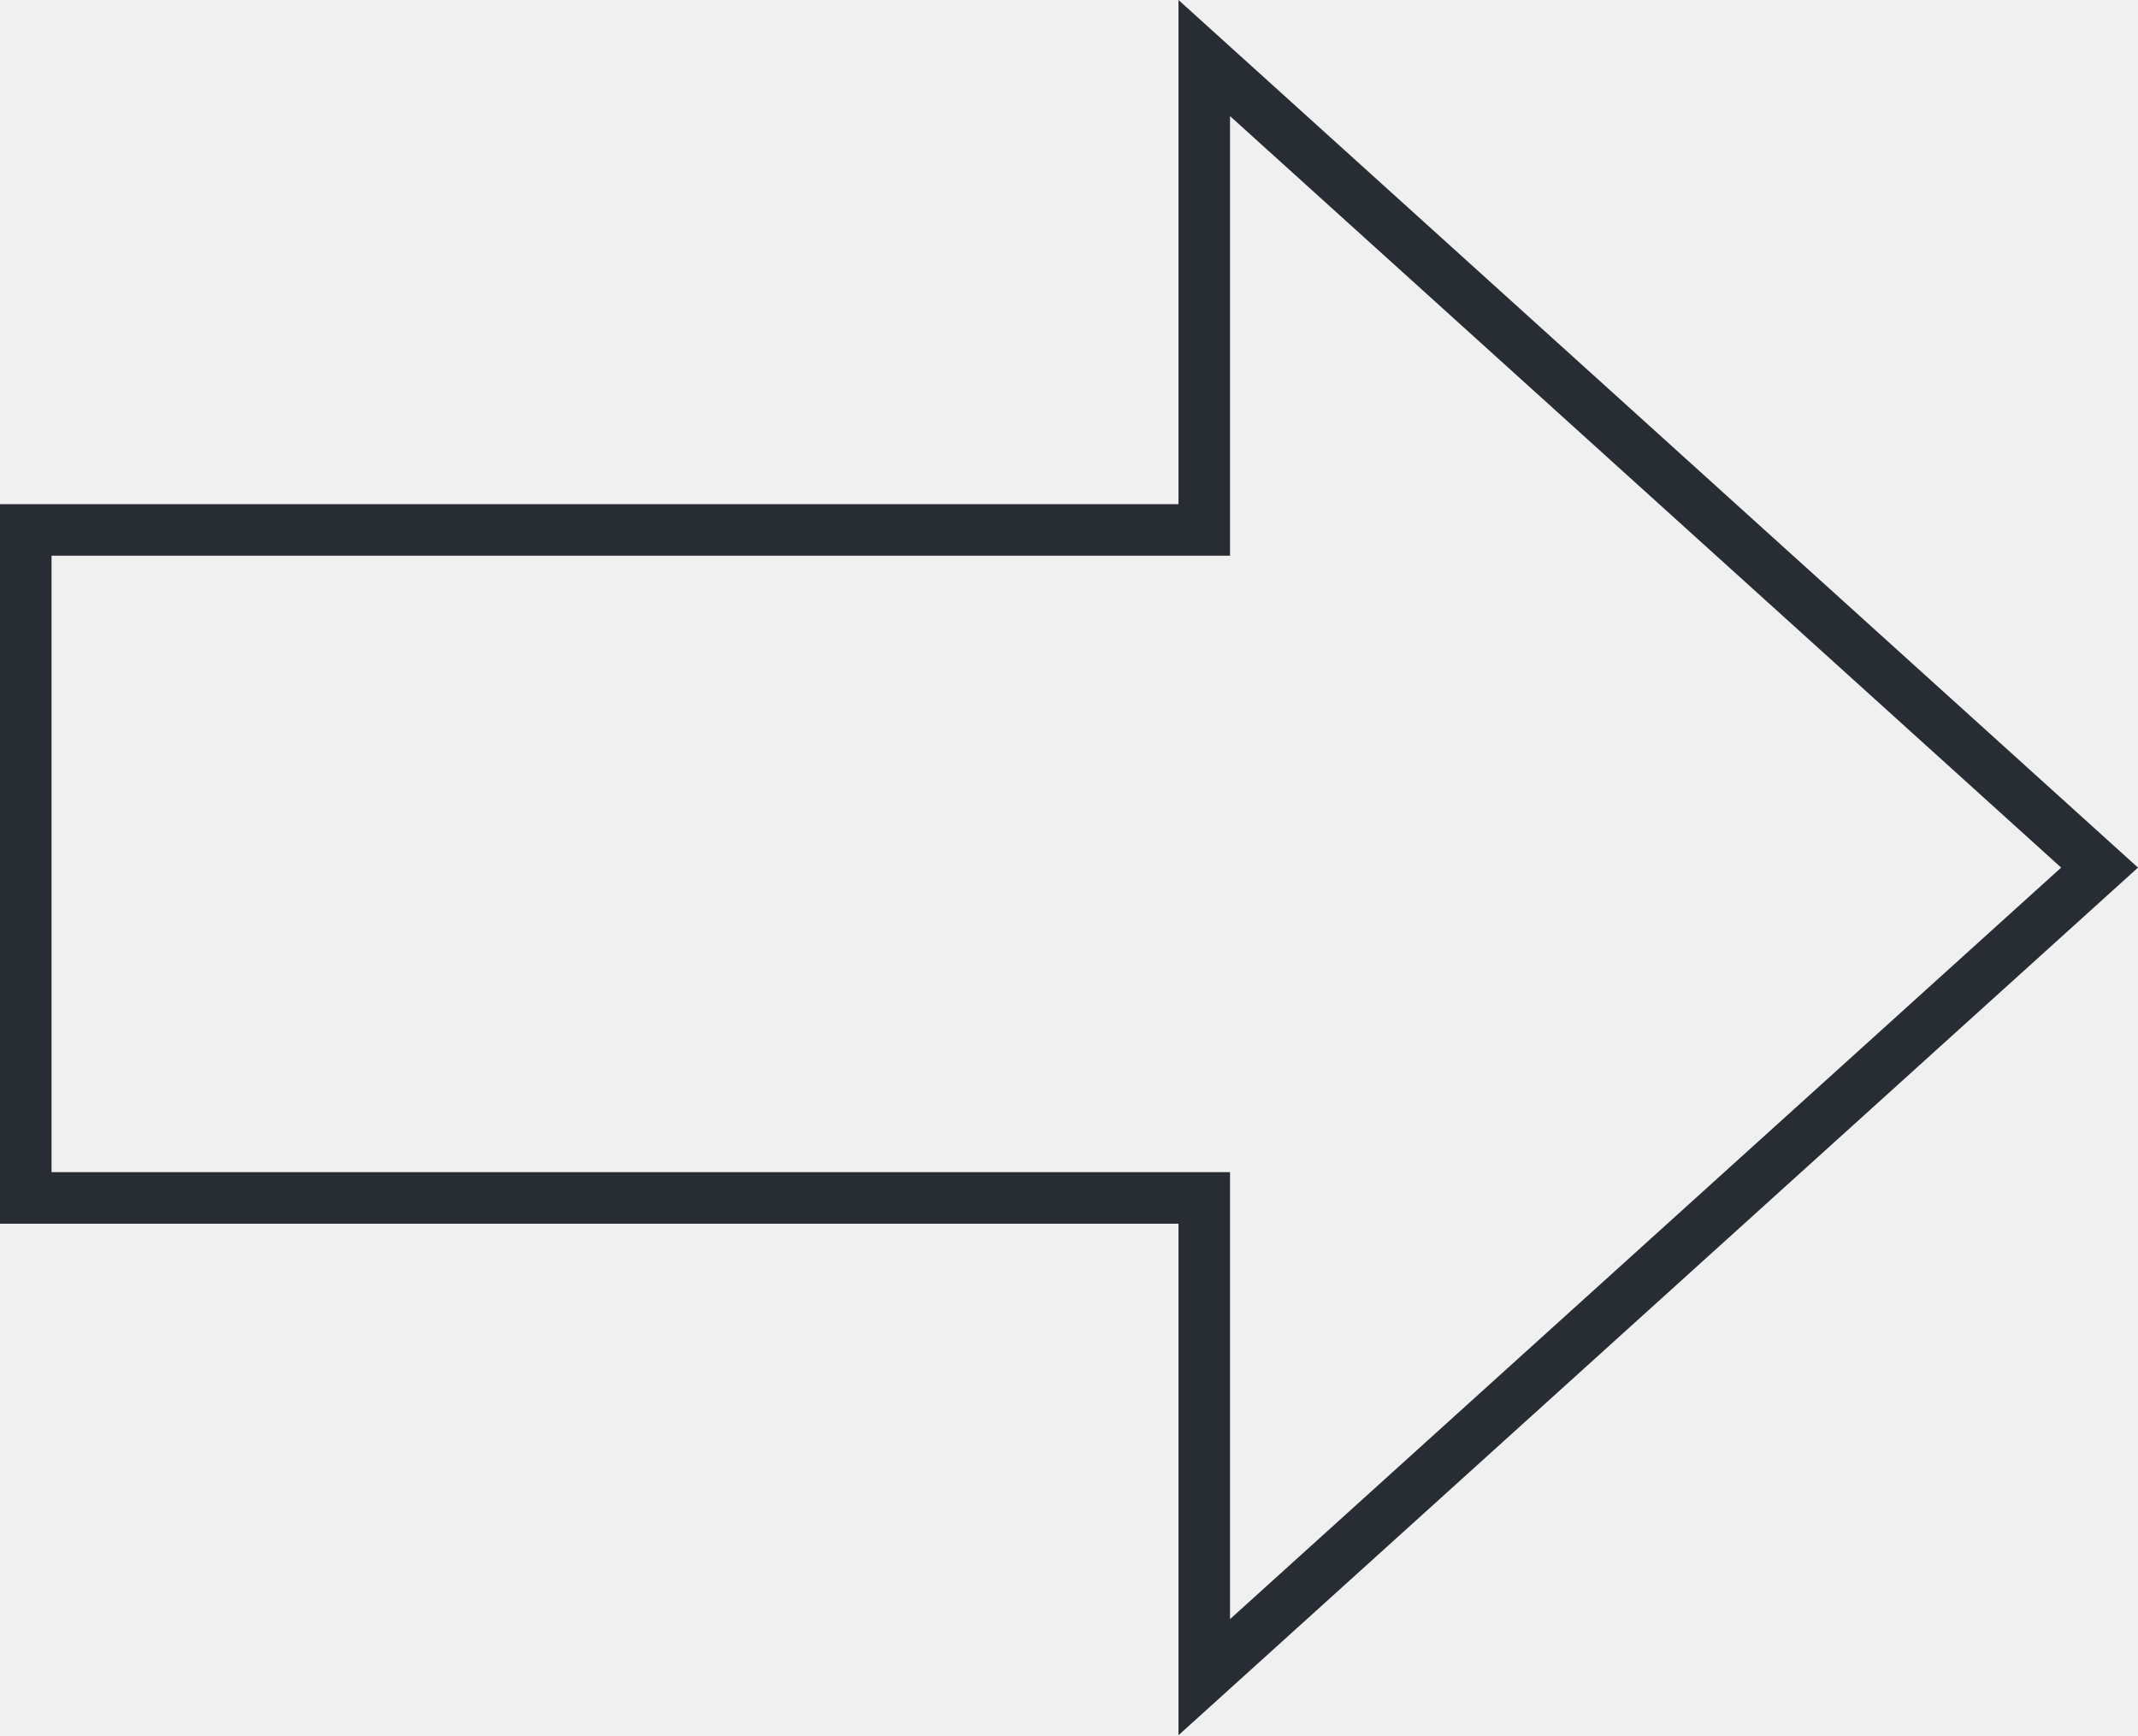
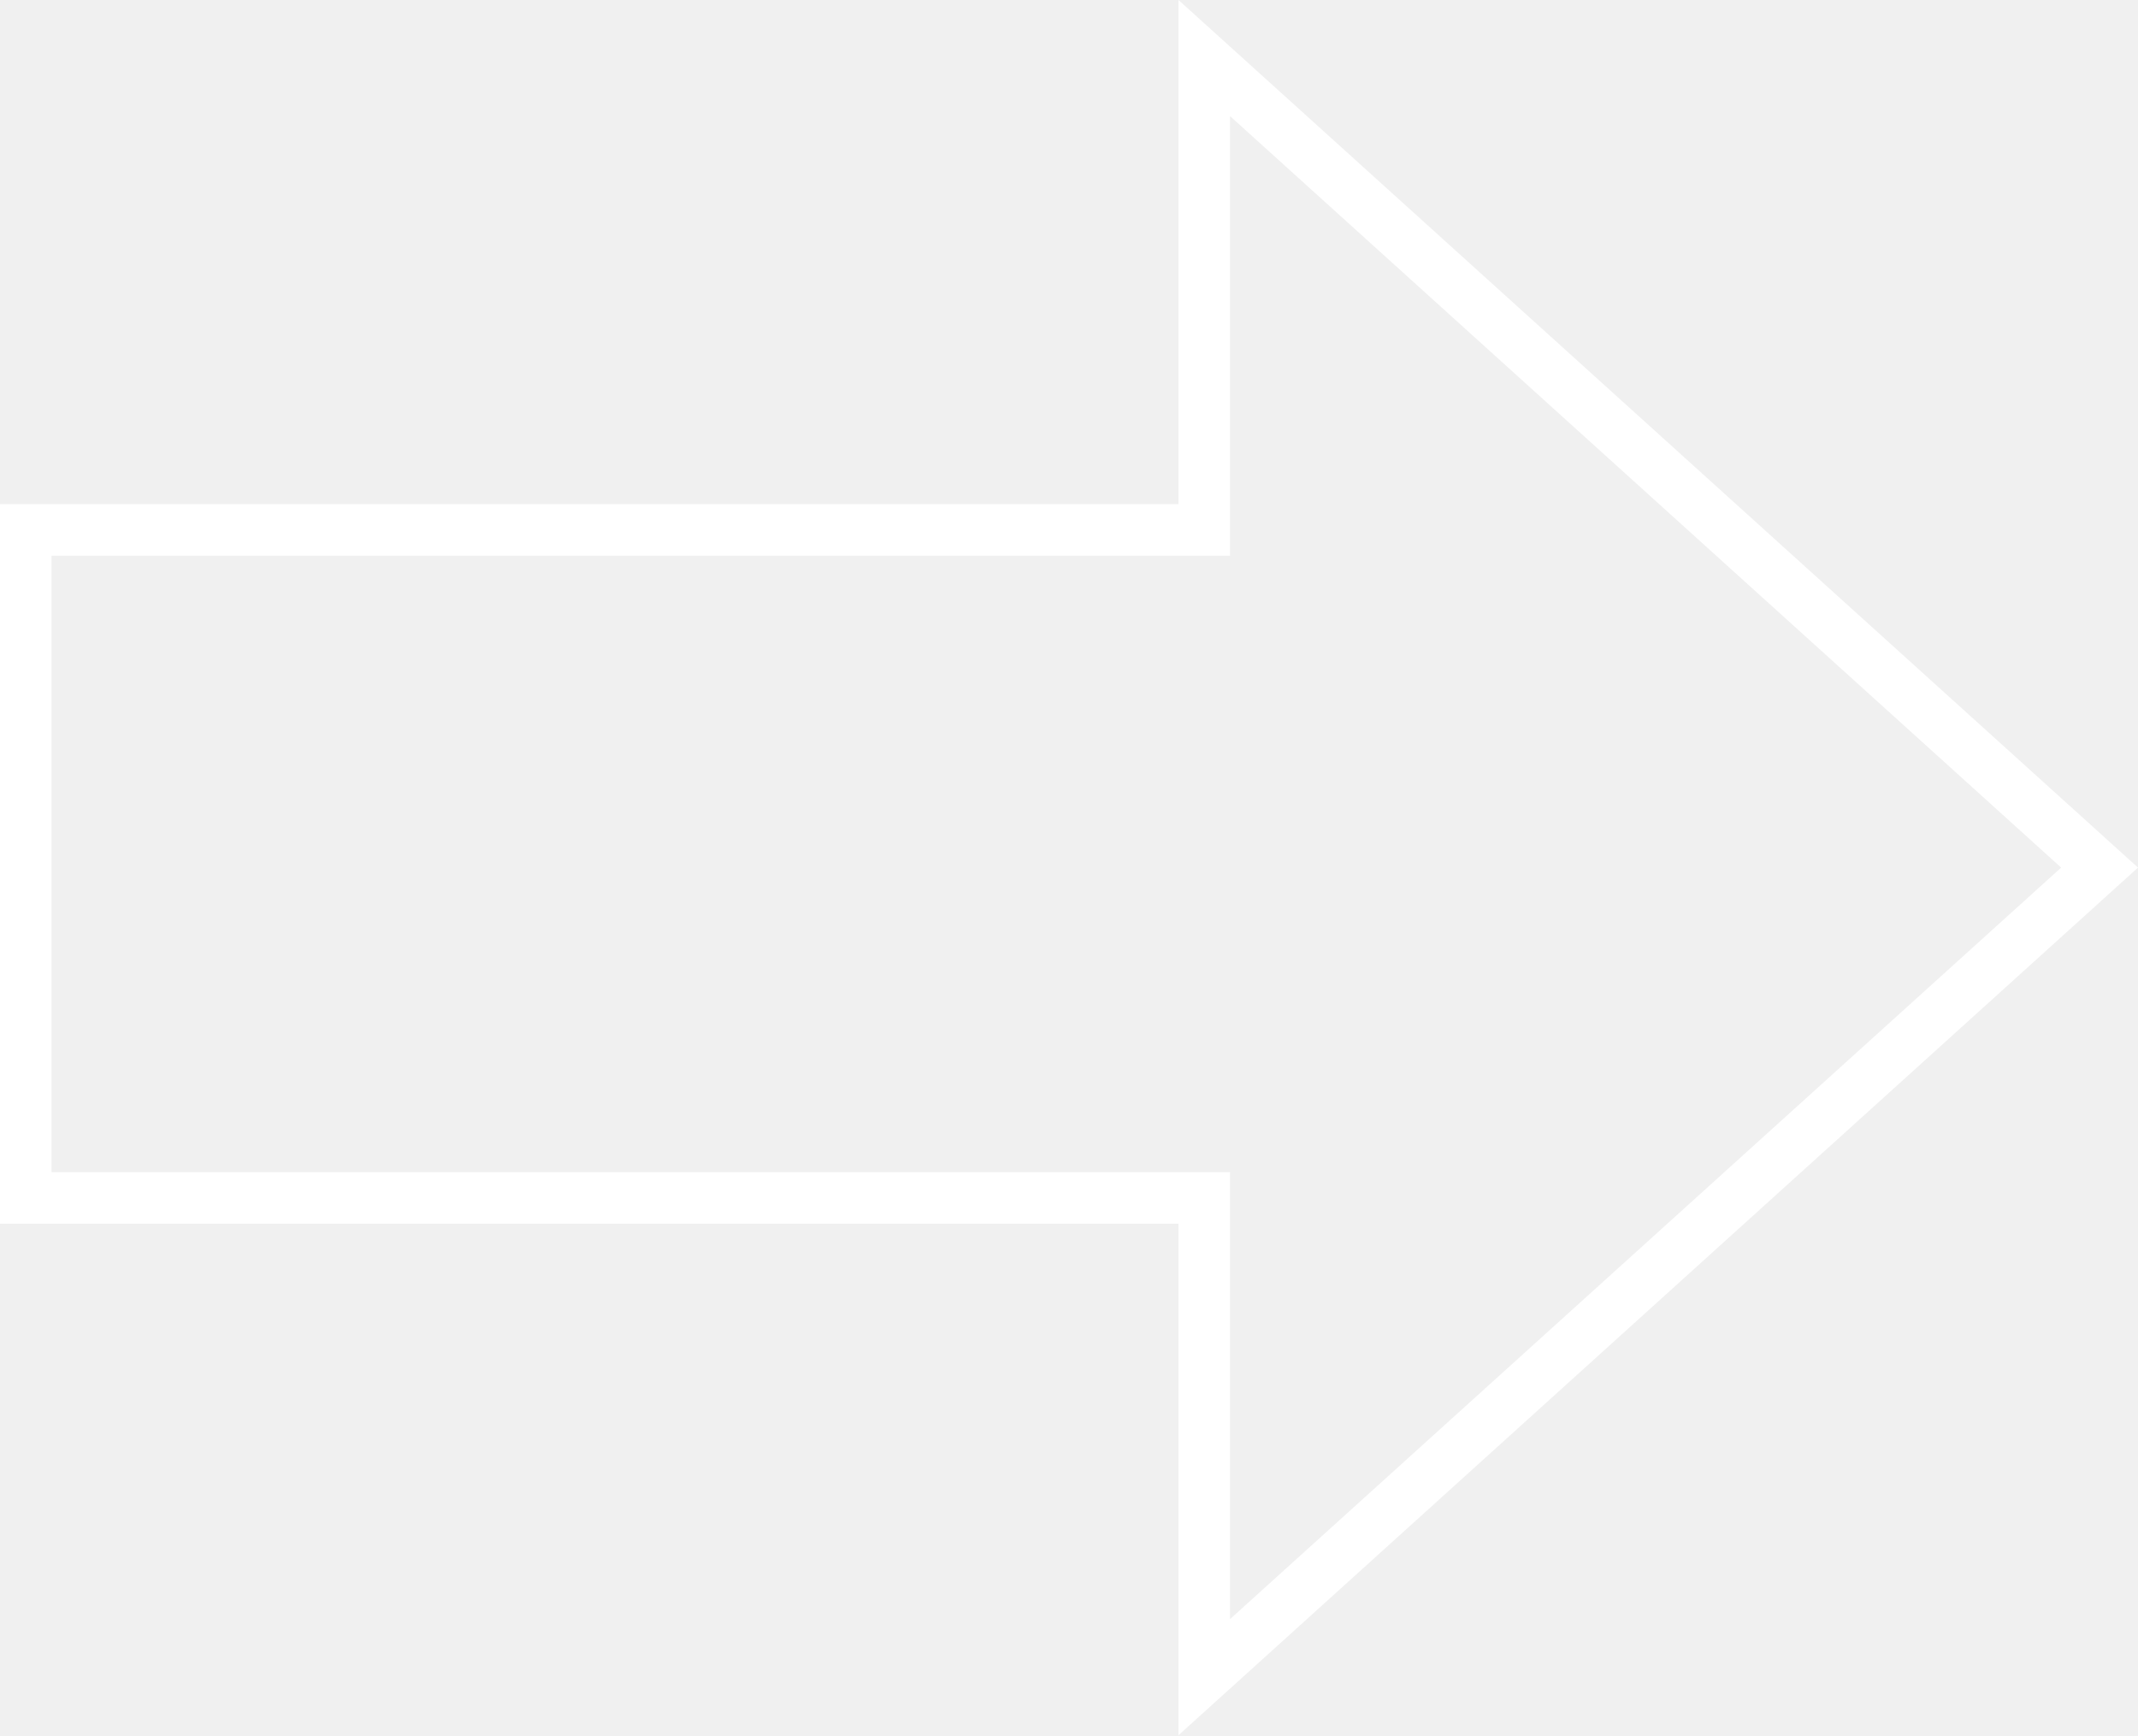
<svg xmlns="http://www.w3.org/2000/svg" width="96.019mm" height="77.932mm" viewBox="0 0 76.815 62.346" version="1.1" id="svg8">
  <defs id="defs2" />
  <g id="layer1" transform="translate(0,-222.1852)">
-     <path style="fill:#6b6b6b;fill-opacity:0;stroke:#282d33;stroke-width:1.852;stroke-miterlimit:4;stroke-dasharray:none;stroke-opacity:1" d="m 43.267,224.271 v 16.954 H 0.926 v 24.002 H 43.267 v 17.219 L 75.435,253.358 Z" id="rect815" />
+     <path style="fill:#f7f7f7;fill-opacity:0;stroke:#ffffff;stroke-width:1.852;stroke-miterlimit:4;stroke-dasharray:none;stroke-opacity:1" d="m 43.267,224.271 v 16.954 H 0.926 v 24.002 H 43.267 v 17.219 L 75.435,253.358 Z" id="rect815" />
  </g>
</svg>
